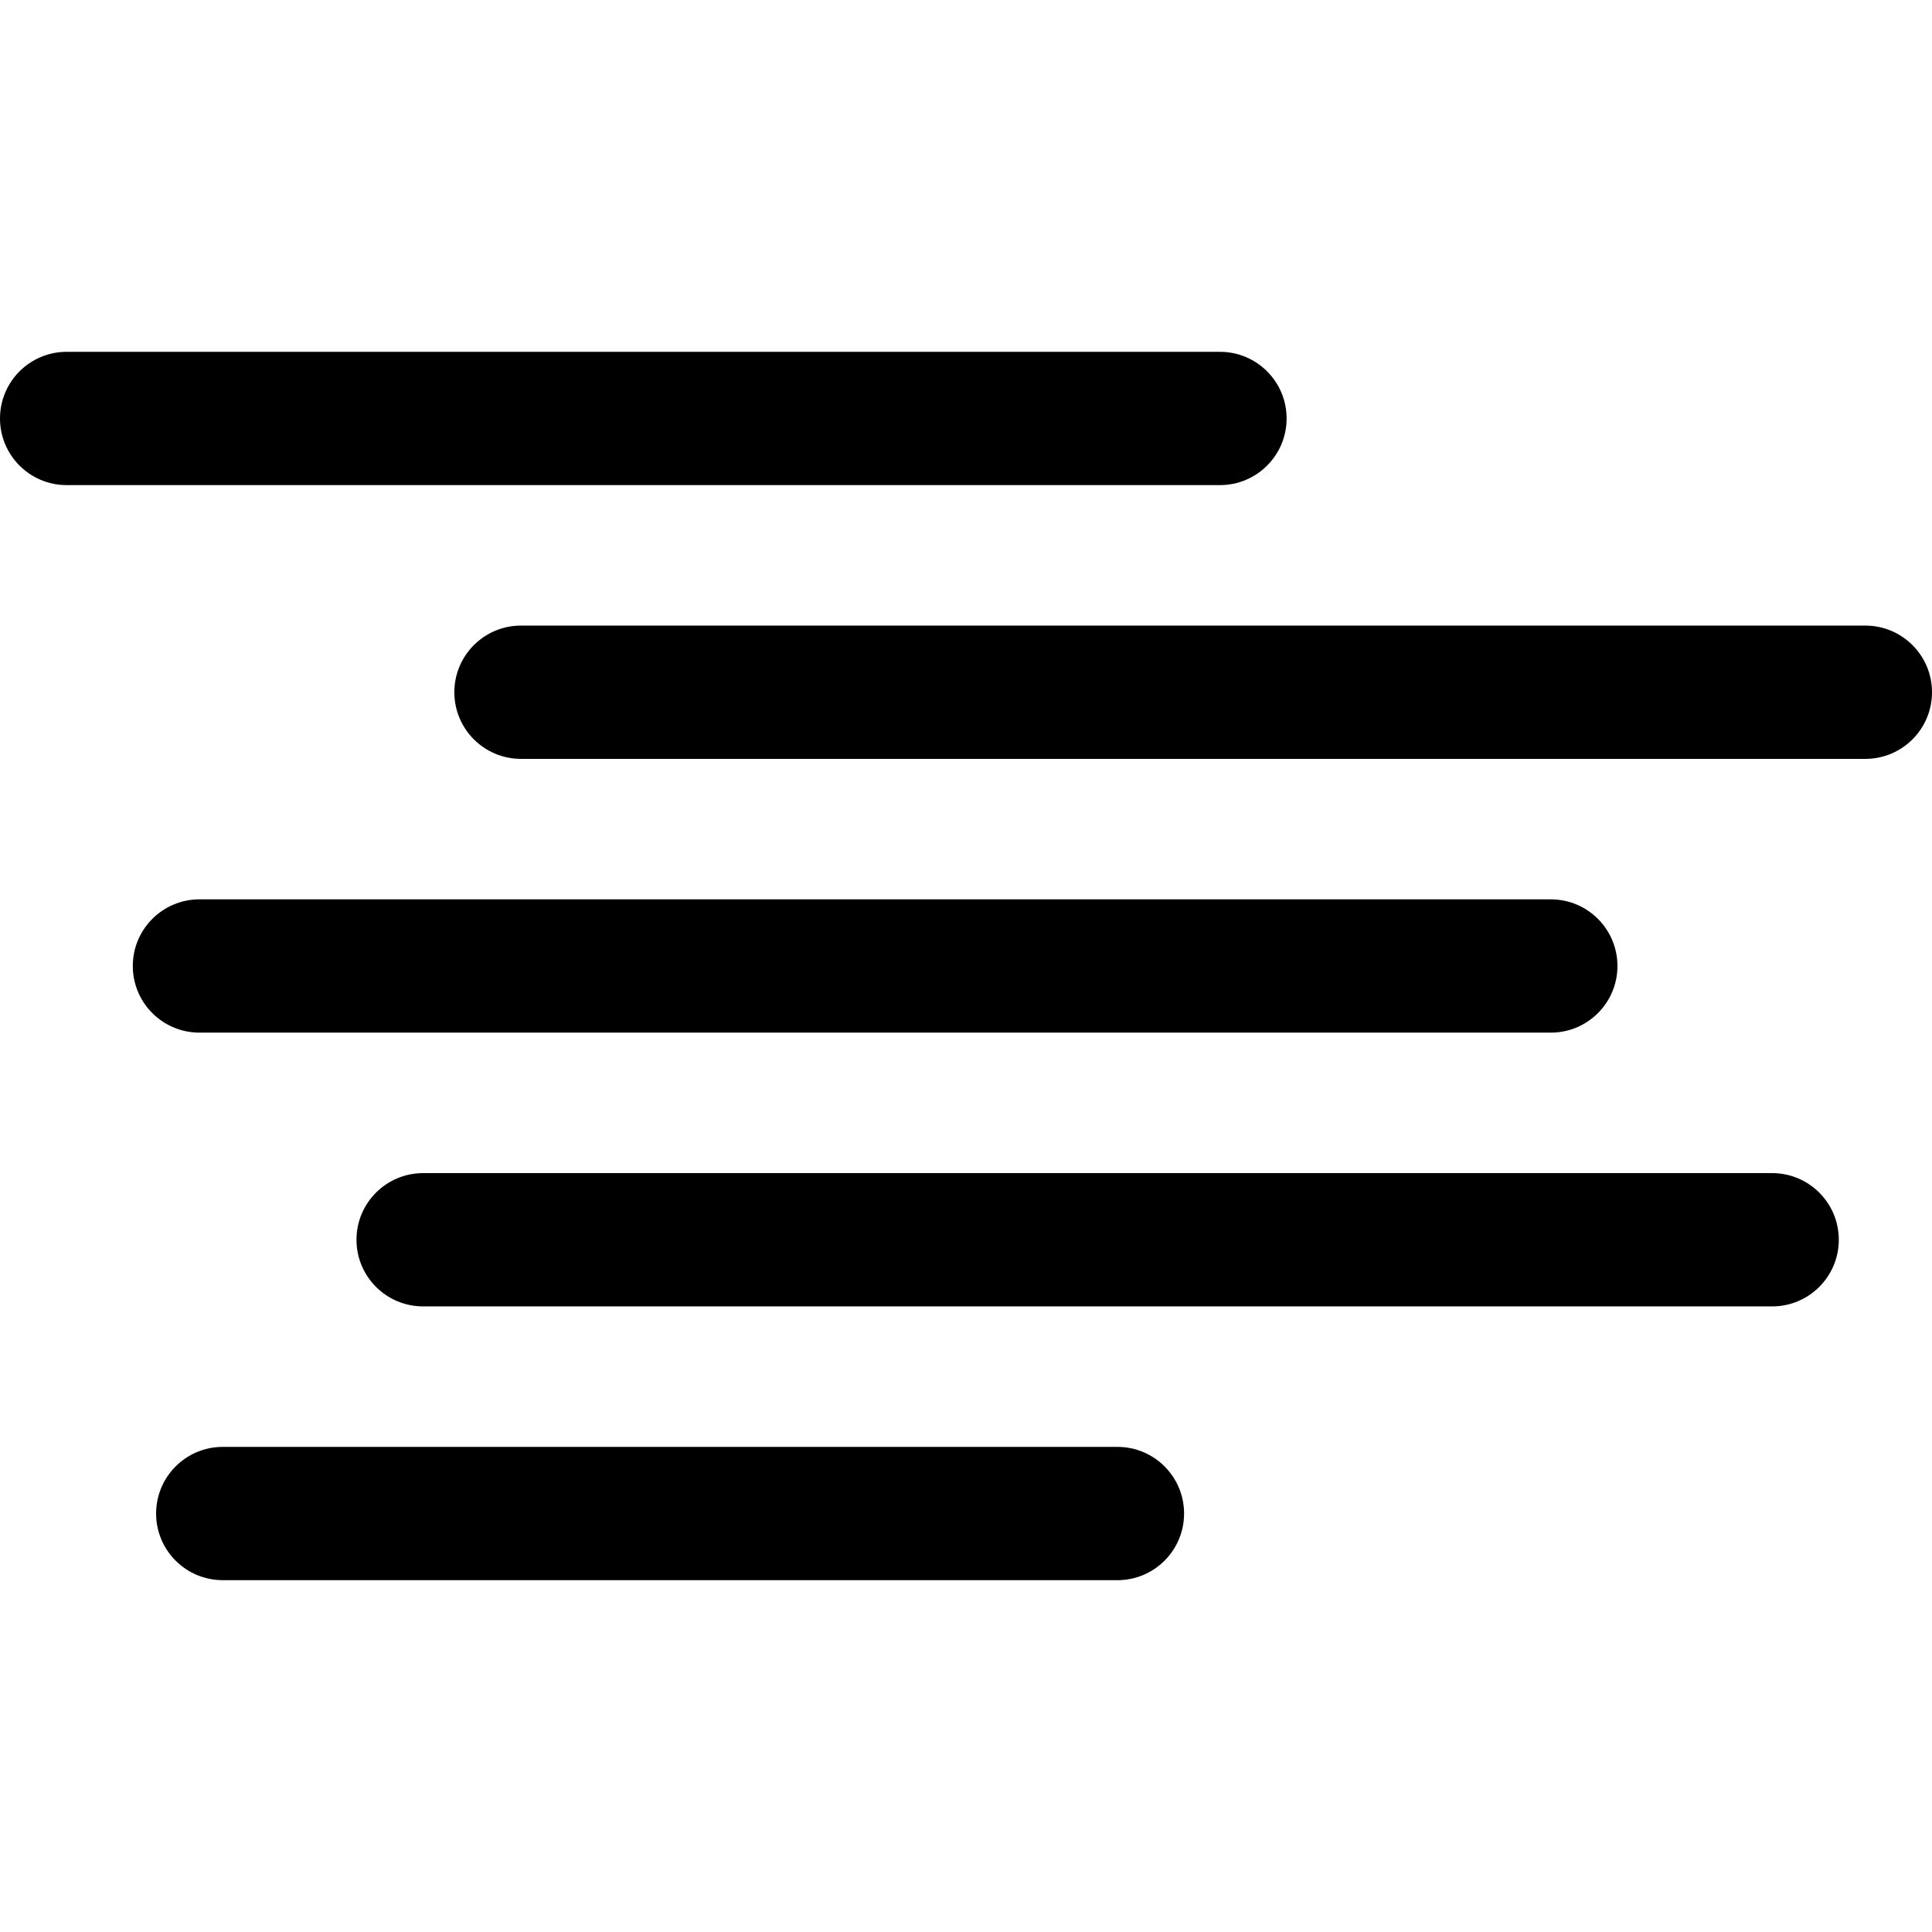
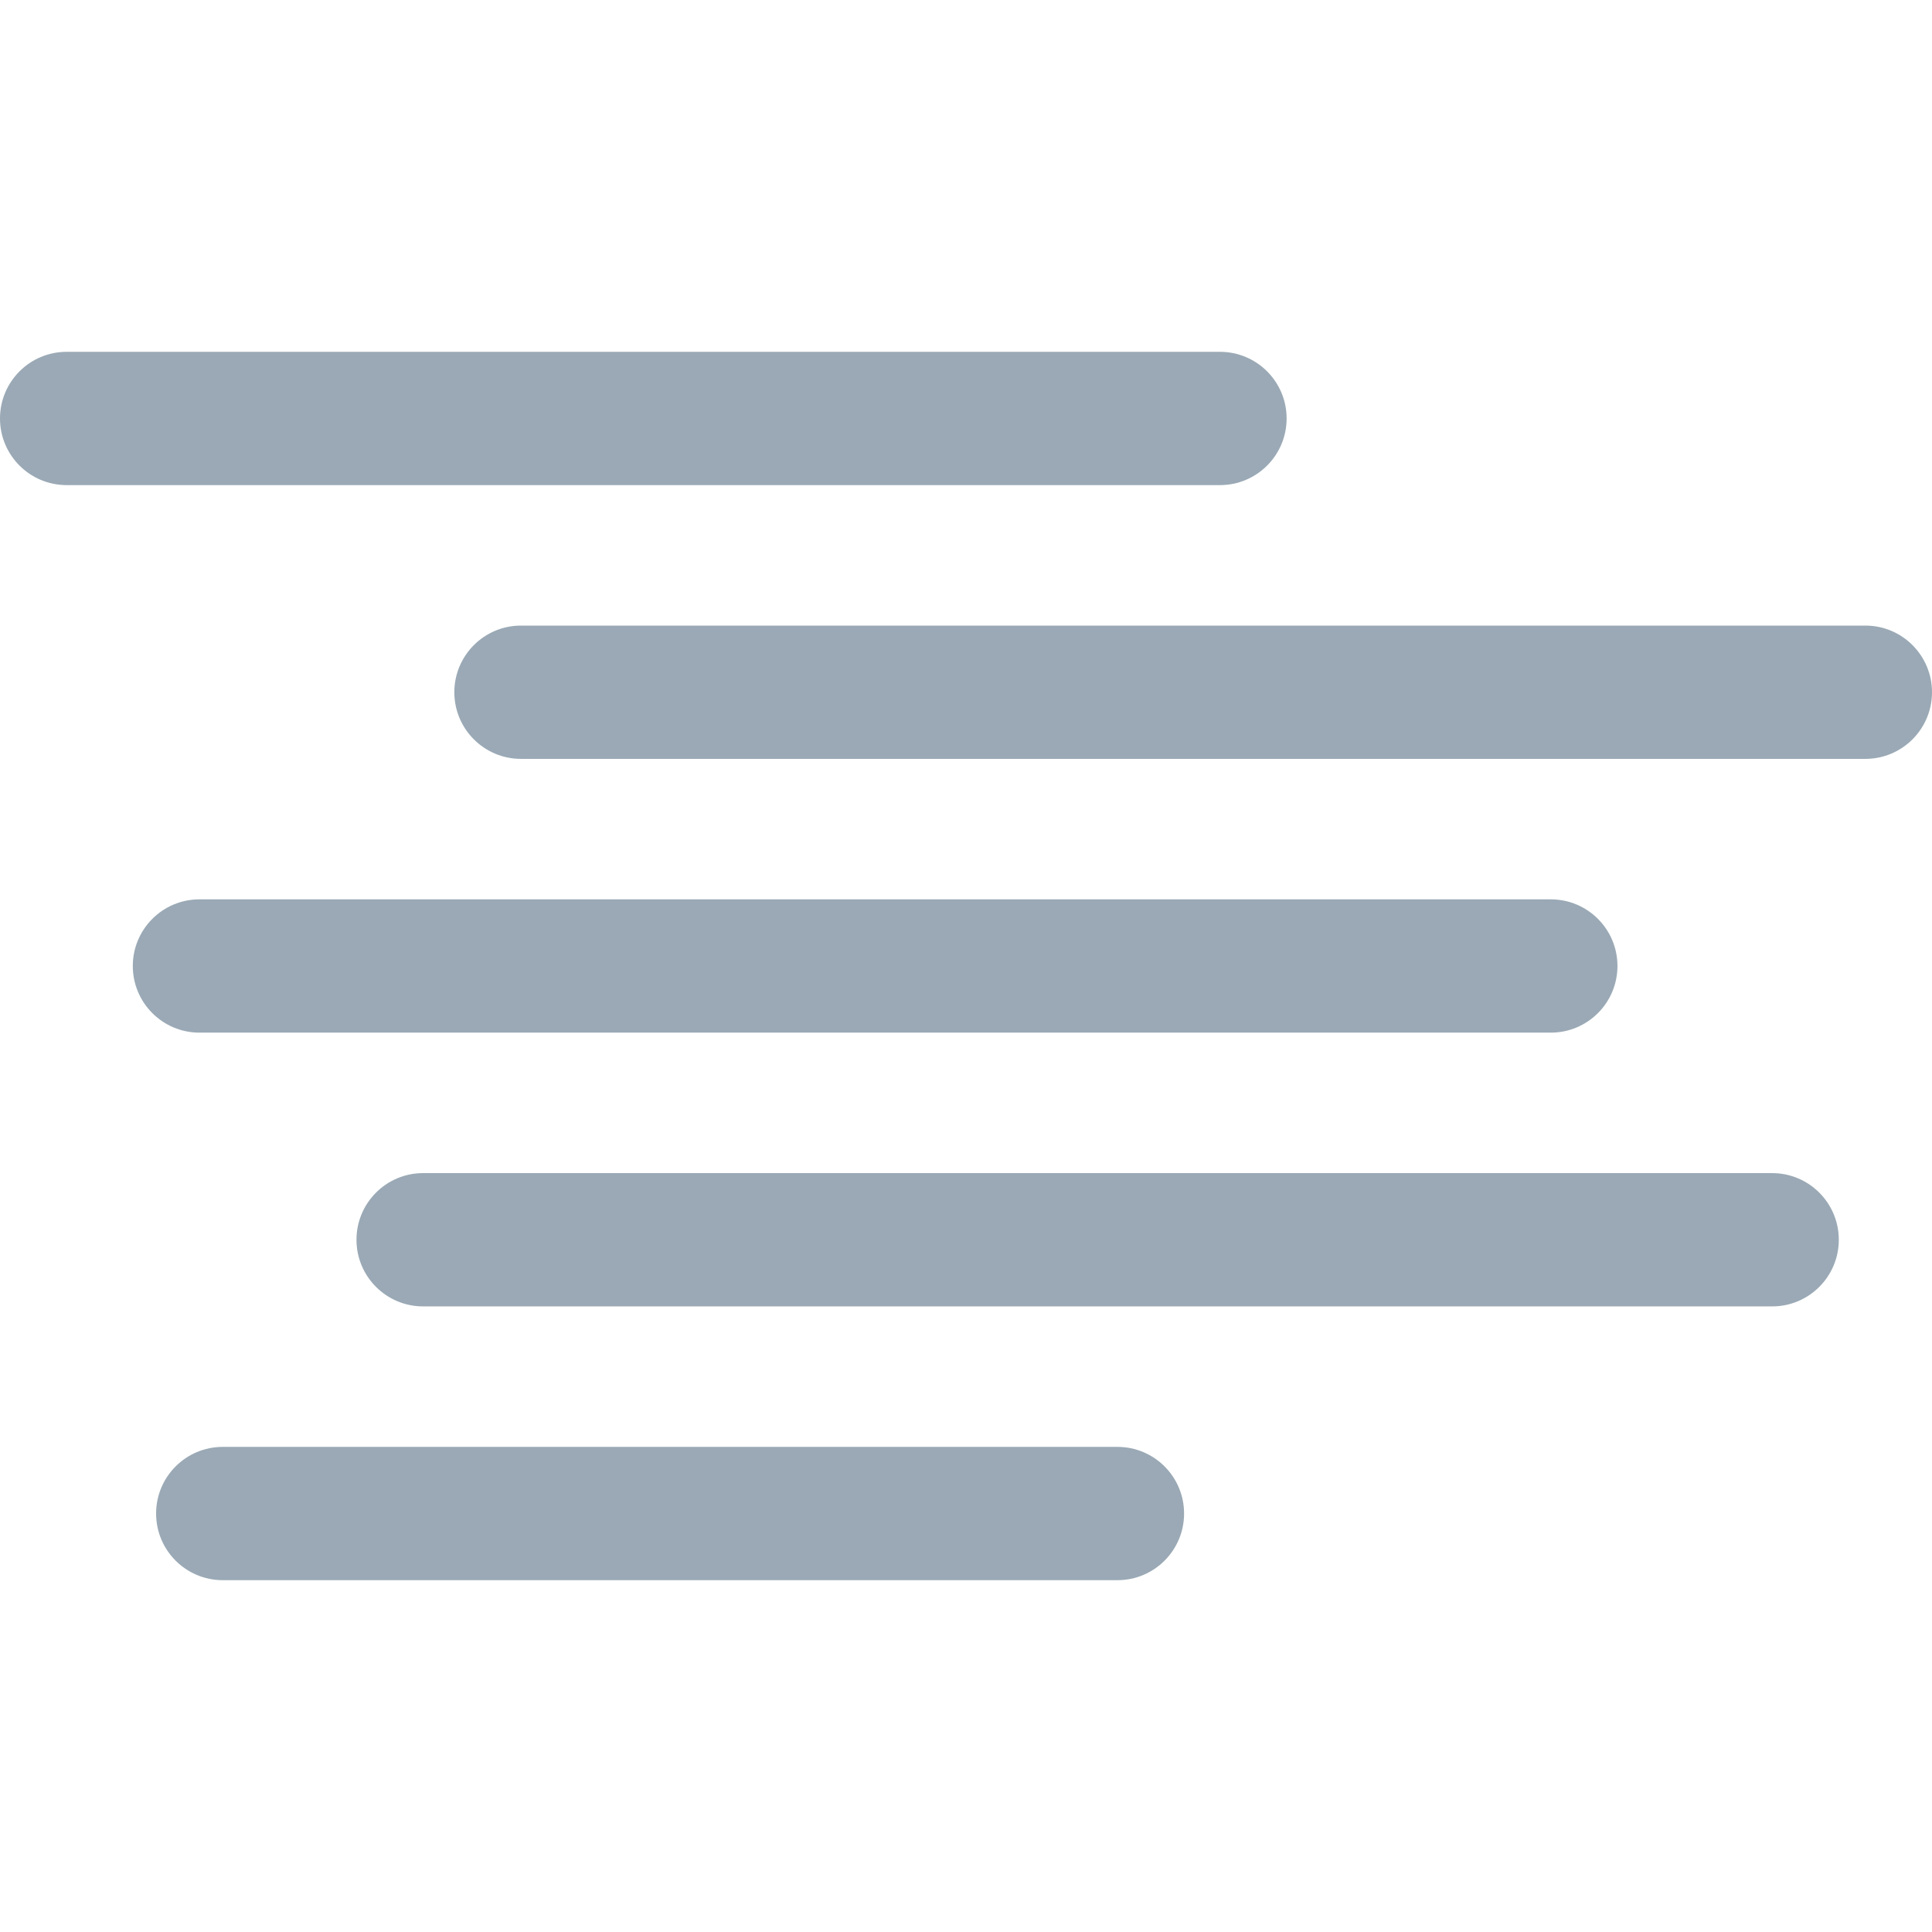
- <svg xmlns="http://www.w3.org/2000/svg" fill="#000000" height="800px" width="800px" version="1.1" id="Capa_1" viewBox="0 0 217.43 217.43" xml:space="preserve">
+ <svg xmlns="http://www.w3.org/2000/svg" fill="#9aa9b5" height="25px" width="25px" version="1.1" id="Capa_1" viewBox="0 0 217.43 217.43" xml:space="preserve">
  <g>
    <path d="M144.797,47.095c0-4.142-3.358-7.5-7.5-7.5H7.5c-4.142,0-7.5,3.358-7.5,7.5c0,4.142,3.358,7.5,7.5,7.5h129.797   C141.439,54.595,144.797,51.237,144.797,47.095z" />
    <path d="M209.93,70.405H58.632c-4.142,0-7.5,3.358-7.5,7.5s3.358,7.5,7.5,7.5H209.93c4.142,0,7.5-3.358,7.5-7.5   S214.072,70.405,209.93,70.405z" />
    <path d="M174.53,116.214c4.142,0,7.5-3.358,7.5-7.5c0-4.142-3.358-7.5-7.5-7.5H22.446c-4.142,0-7.5,3.358-7.5,7.5   c0,4.142,3.358,7.5,7.5,7.5H174.53z" />
    <path d="M199.441,132.024H47.619c-4.142,0-7.5,3.358-7.5,7.5s3.358,7.5,7.5,7.5h151.822c4.142,0,7.5-3.358,7.5-7.5   S203.583,132.024,199.441,132.024z" />
-     <path d="M125.759,162.835H25.068c-4.142,0-7.5,3.358-7.5,7.5c0,4.142,3.358,7.5,7.5,7.5h100.69c4.142,0,7.5-3.358,7.5-7.5   C133.259,166.193,129.901,162.835,125.759,162.835z" />
+     <path d="M125.759,162.835H25.068c-4.142,0-7.5,3.358-7.5,7.5c0,4.142,3.358,7.5,7.5,7.5h100.69c4.142,0,7.5-3.358,7.5-7.5   C133.259,166.193,129.901,162.835,125.759,162.835z" stroke-width="1" />
  </g>
</svg>
